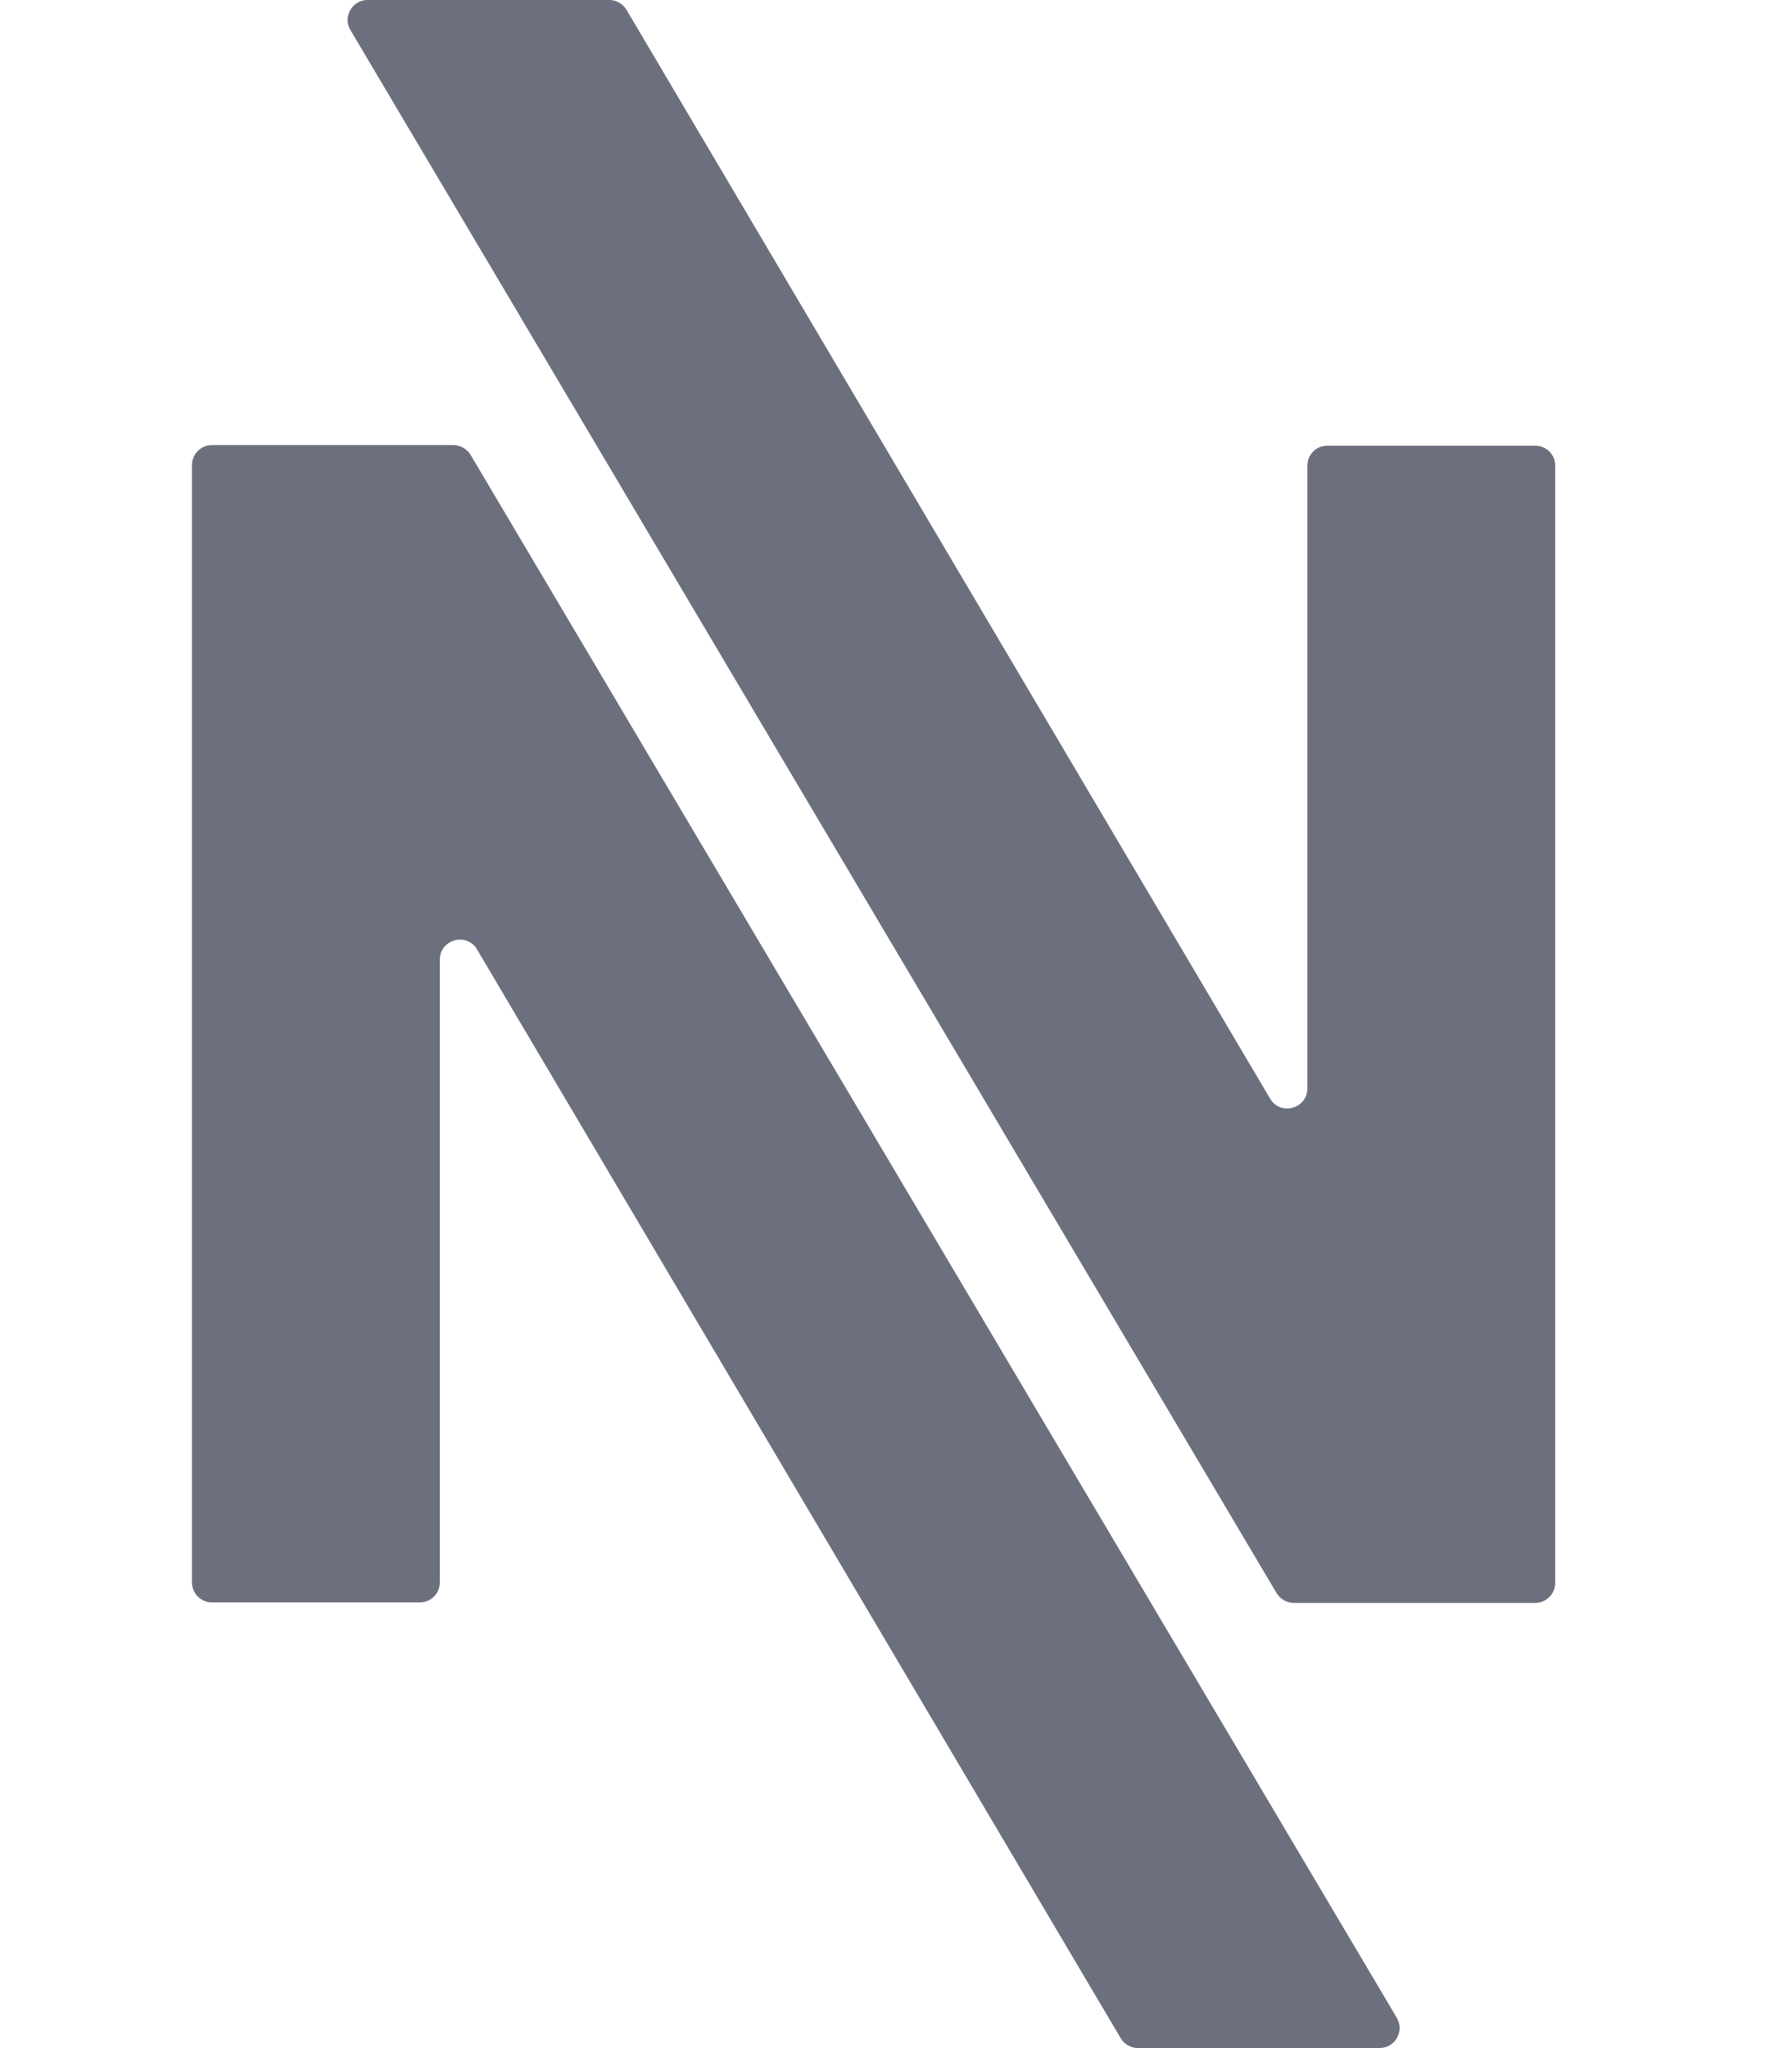
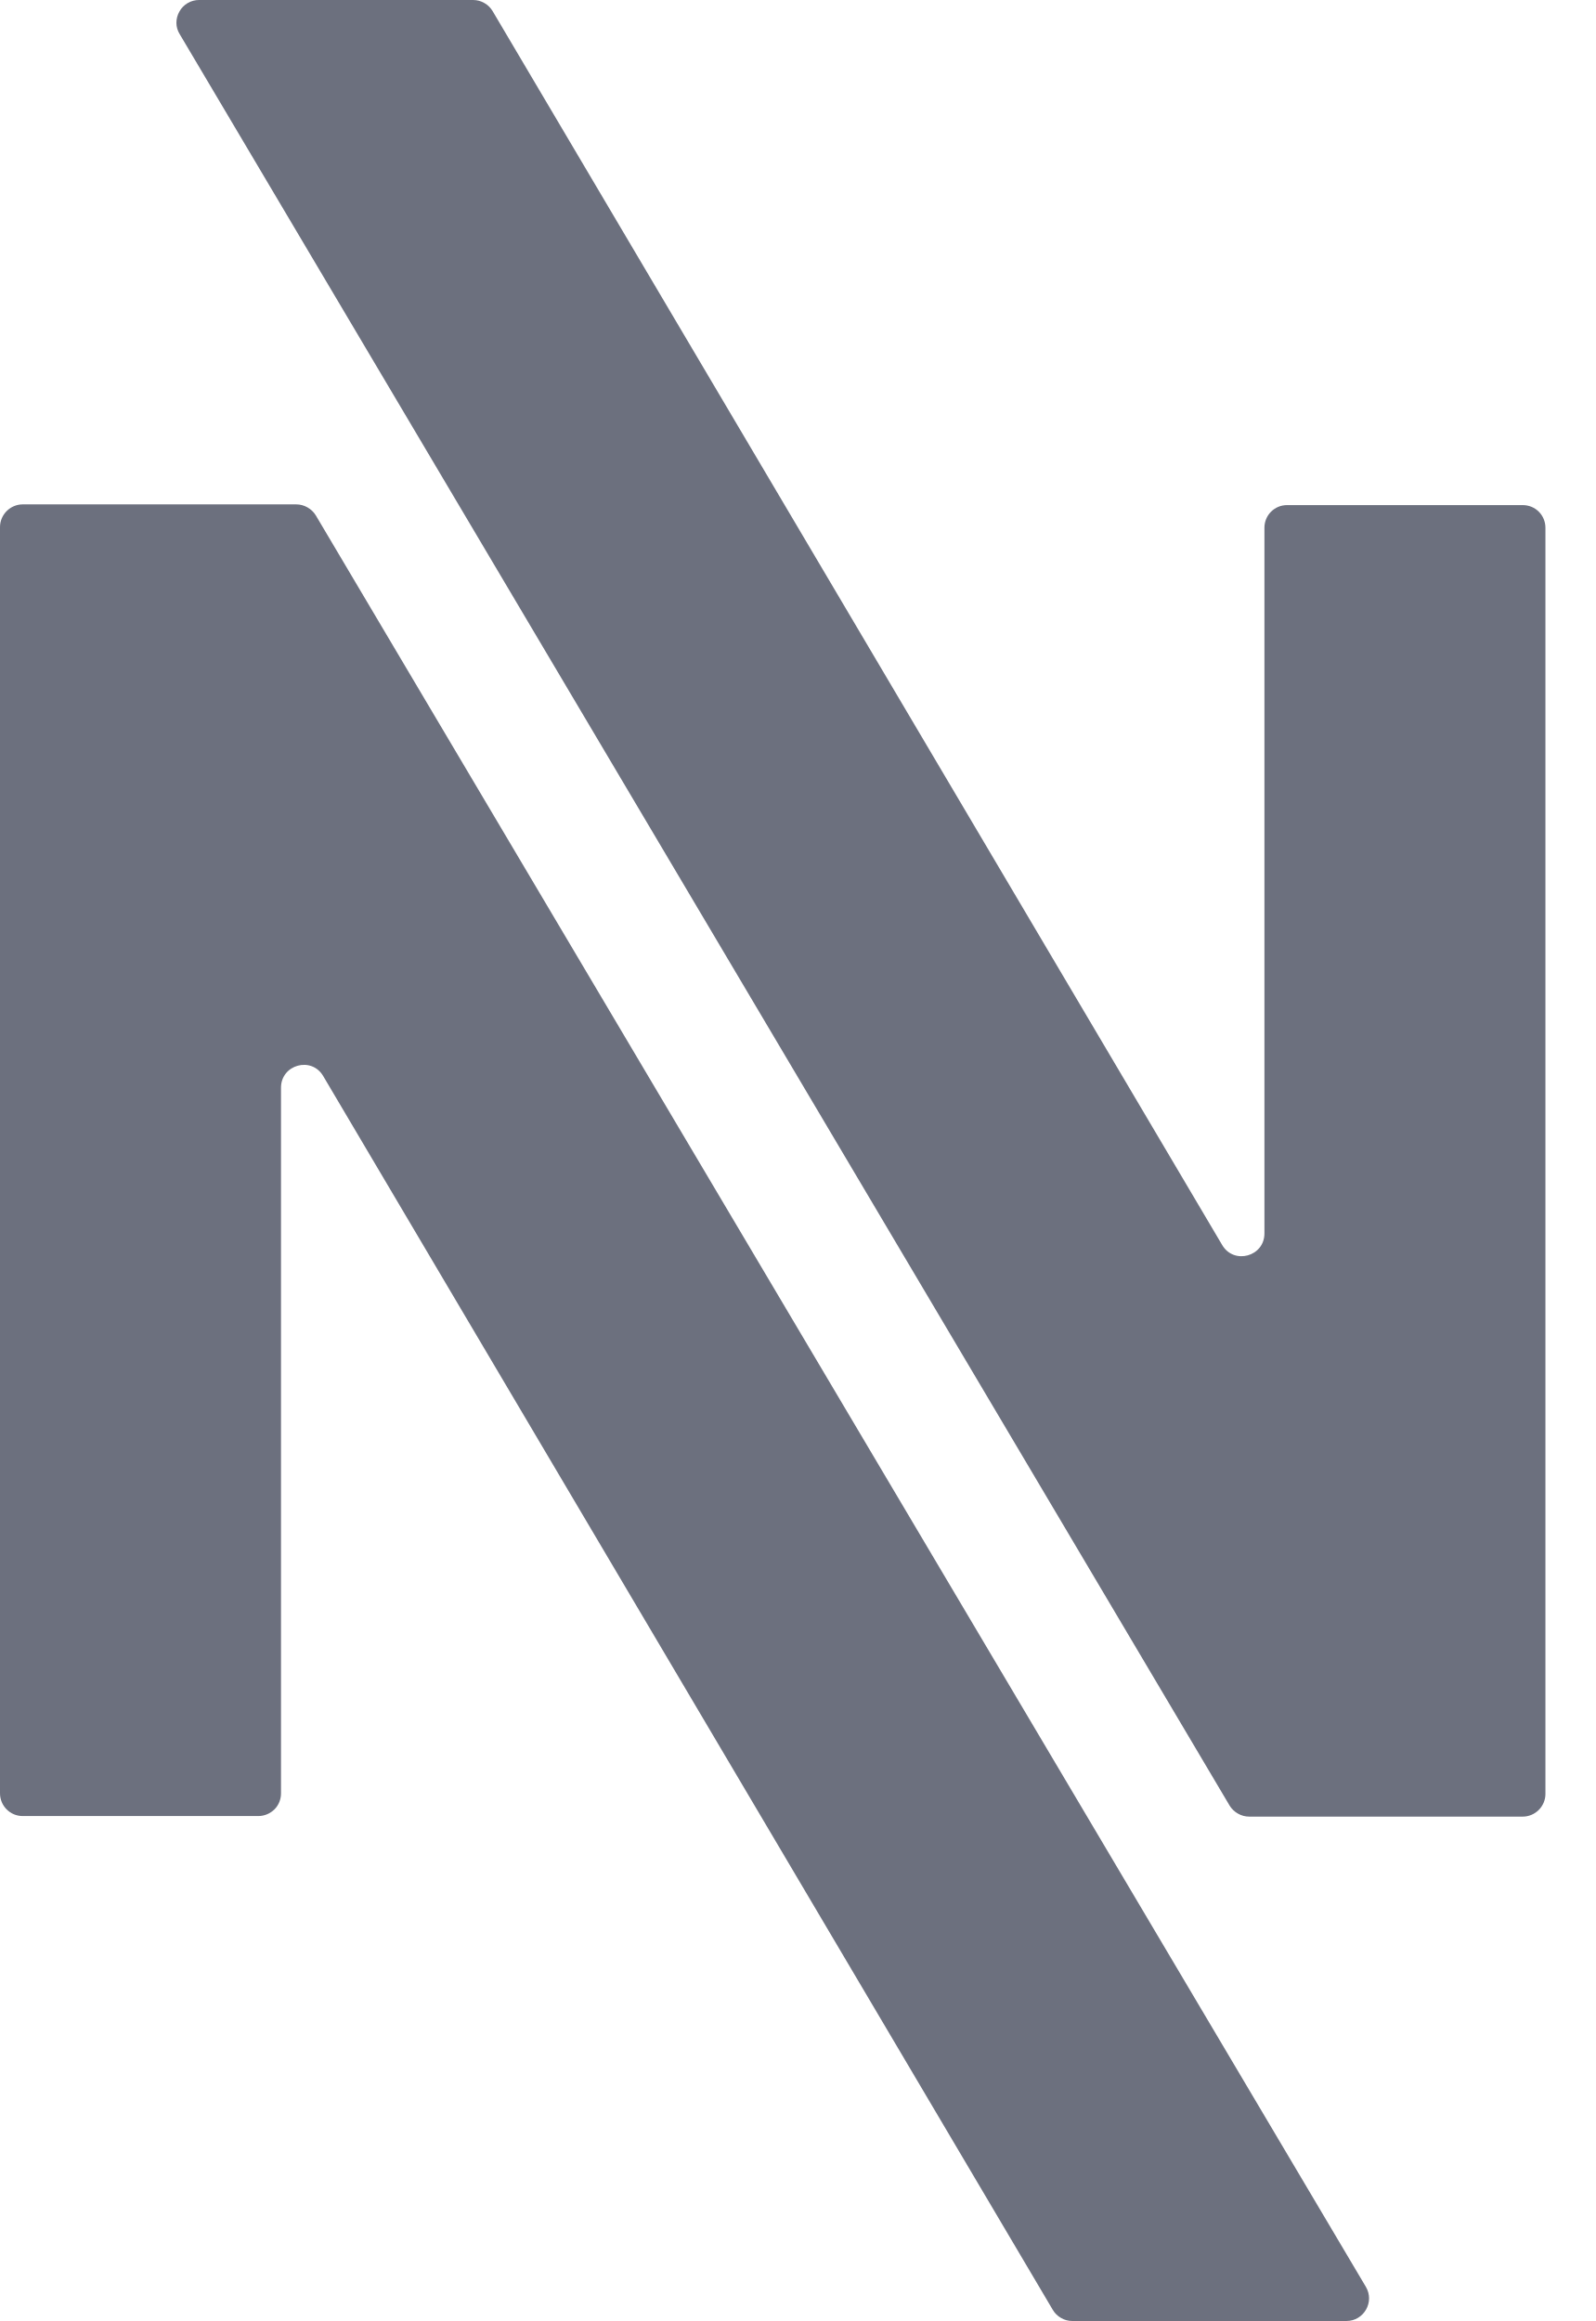
- <svg xmlns="http://www.w3.org/2000/svg" width="14" height="16" viewBox="0 0 11 16">
+ <svg xmlns="http://www.w3.org/2000/svg" viewBox="0 0 11 16">
  <path fill="#6C707E" d="M1.937 12.363V7.498C1.937 7.339 2.147 7.28 2.228 7.418L7.257 15.923C7.271 15.947 7.291 15.966 7.314 15.979C7.338 15.993 7.364 16 7.392 16H9.281C9.402 16 9.477 15.868 9.415 15.764L2.177 3.553C2.163 3.53 2.143 3.511 2.12 3.498C2.096 3.484 2.069 3.477 2.042 3.477H0.156C0.115 3.477 0.075 3.494 0.046 3.523C0.017 3.552 0 3.592 0 3.633V12.362C0 12.449 0.07 12.519 0.156 12.519H1.781C1.823 12.519 1.862 12.502 1.892 12.473C1.921 12.444 1.937 12.404 1.937 12.363Z" />
  <path fill="#6C707E" d="M1.239 0.236L8.476 12.447C8.49 12.47 8.51 12.489 8.533 12.502C8.557 12.516 8.584 12.523 8.611 12.523H10.497C10.538 12.523 10.578 12.506 10.607 12.477C10.636 12.448 10.653 12.408 10.653 12.367V3.638C10.653 3.597 10.637 3.557 10.607 3.527C10.578 3.498 10.538 3.482 10.497 3.482H8.872C8.83 3.482 8.791 3.498 8.761 3.528C8.732 3.557 8.716 3.597 8.716 3.638V8.503C8.716 8.662 8.506 8.72 8.425 8.583L3.396 0.077C3.382 0.054 3.363 0.034 3.339 0.021C3.315 0.007 3.289 8.72911e-05 3.261 3.30603e-07H1.372C1.345 -5.64729e-05 1.318 0.007 1.294 0.021C1.27 0.035 1.25 0.055 1.237 0.079C1.223 0.103 1.216 0.13 1.216 0.158C1.216 0.185 1.224 0.212 1.239 0.236Z" />
</svg>
